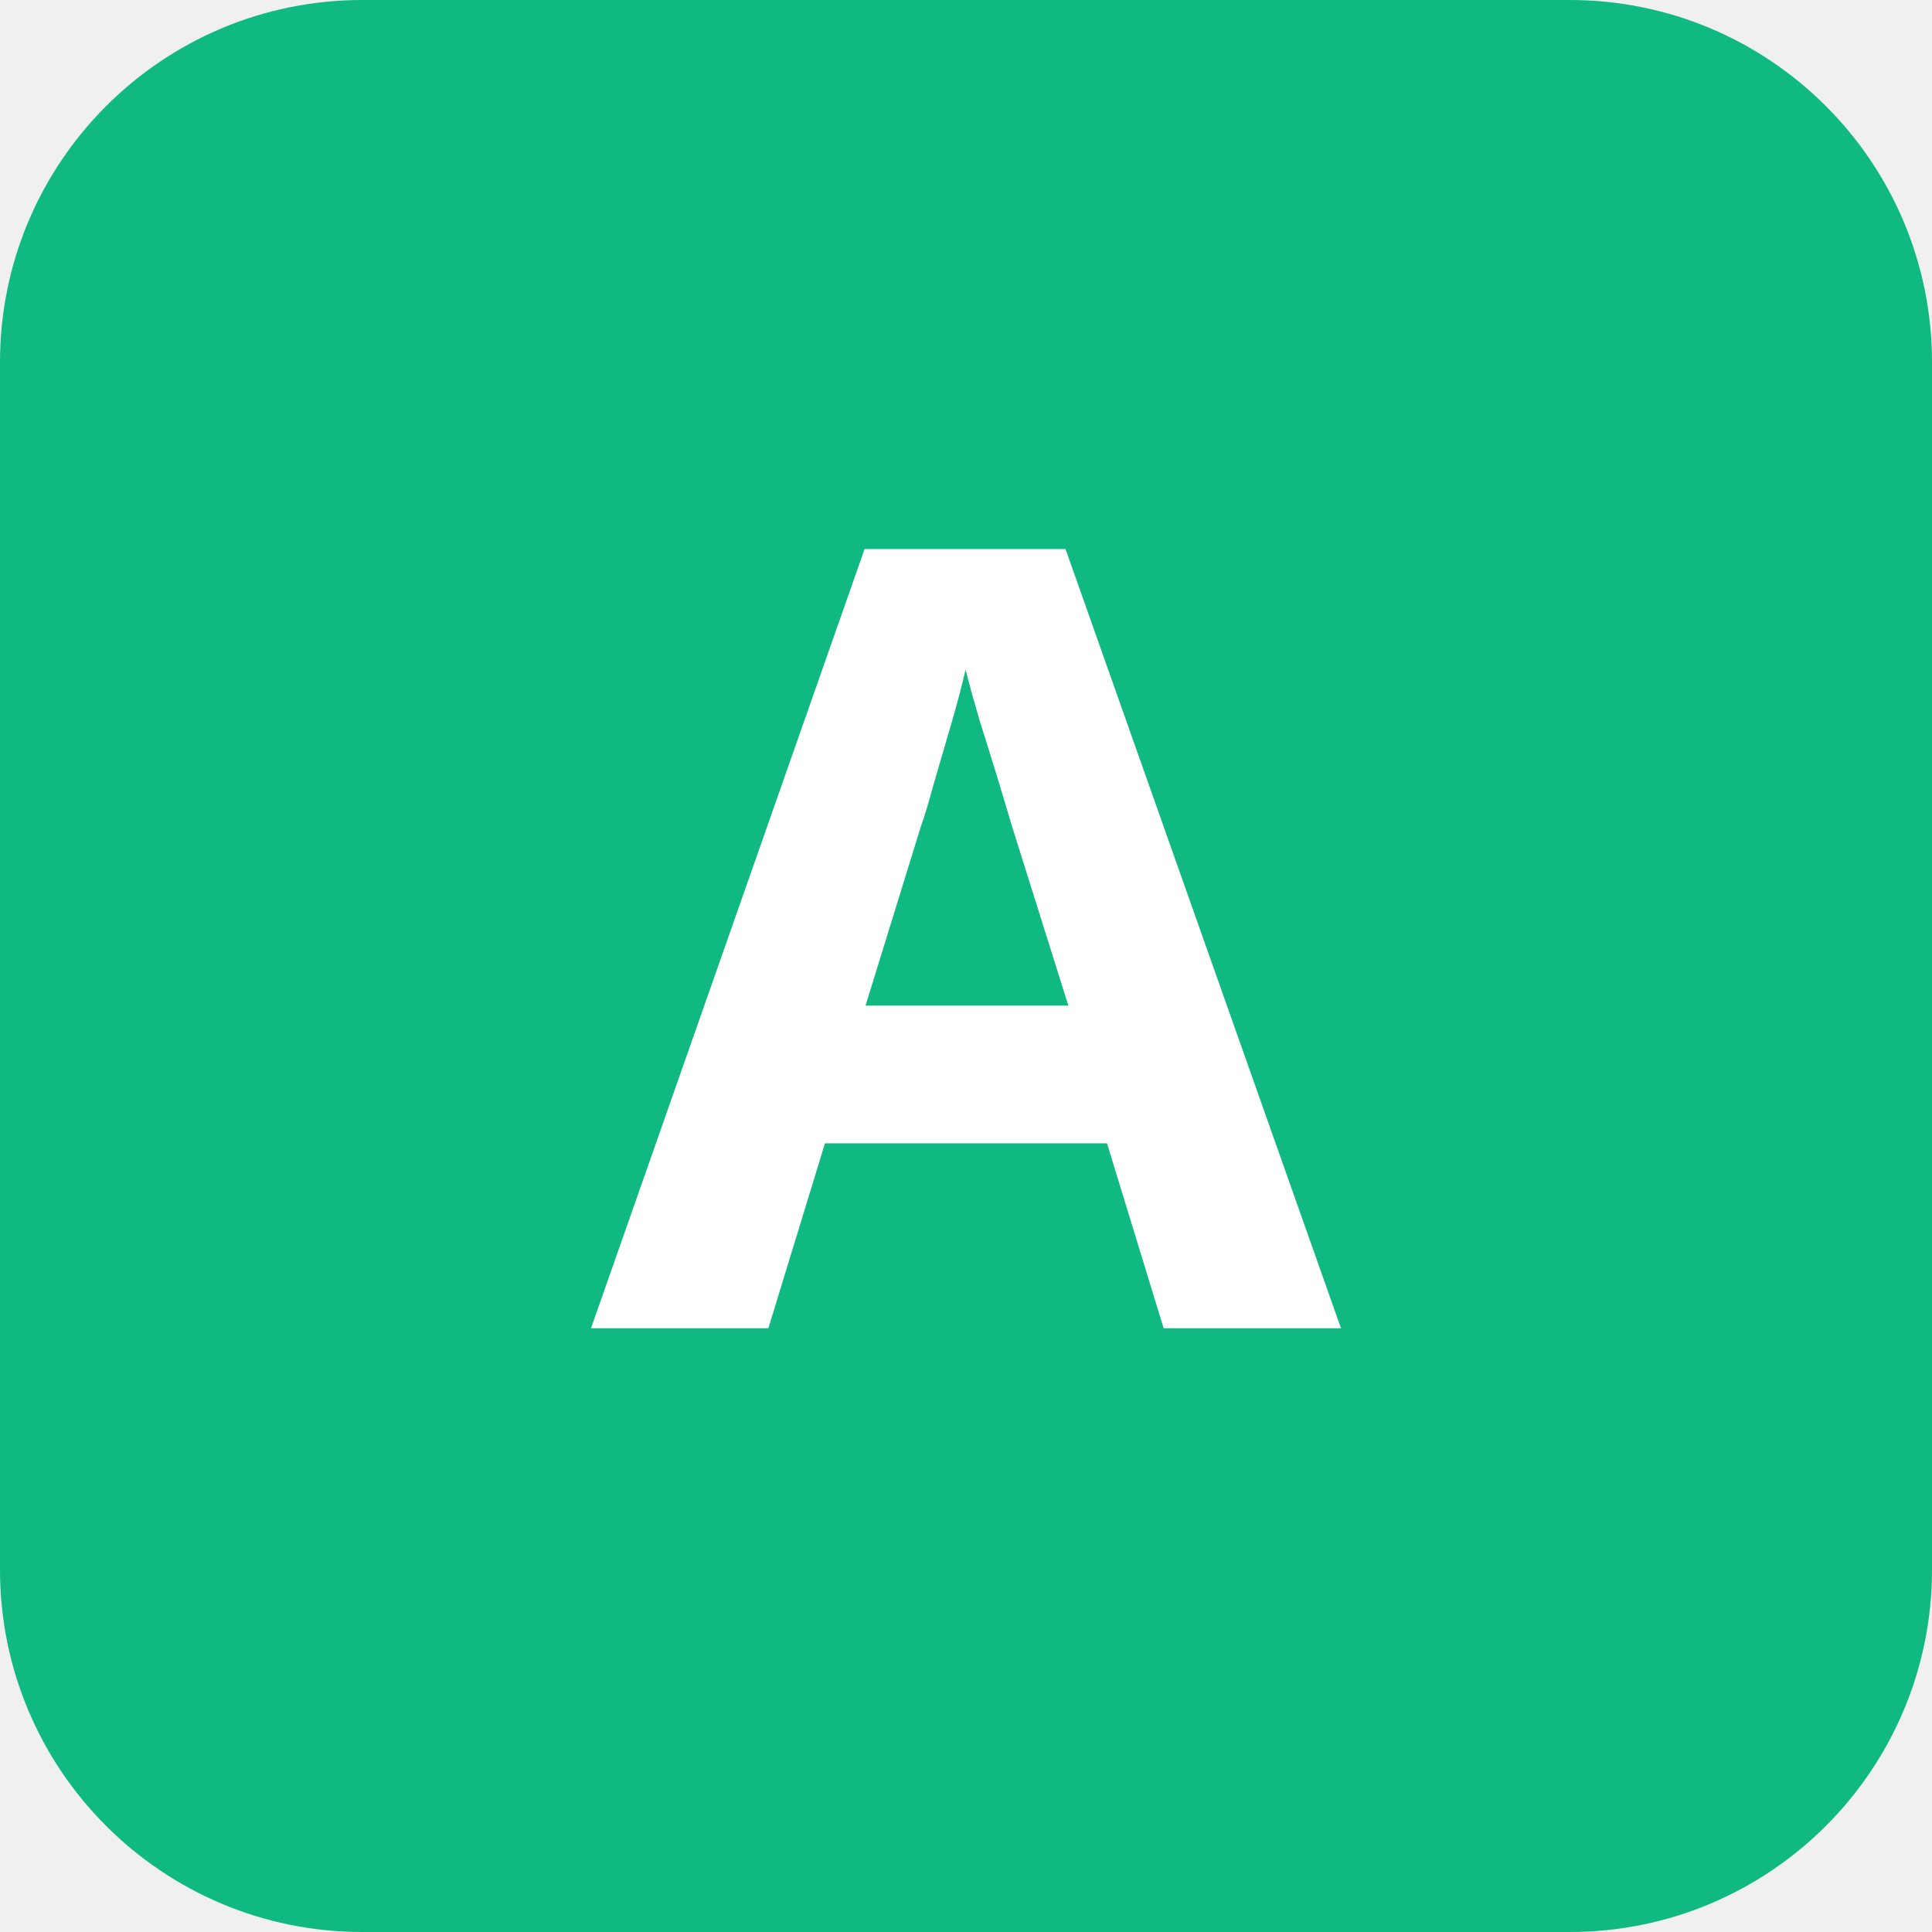
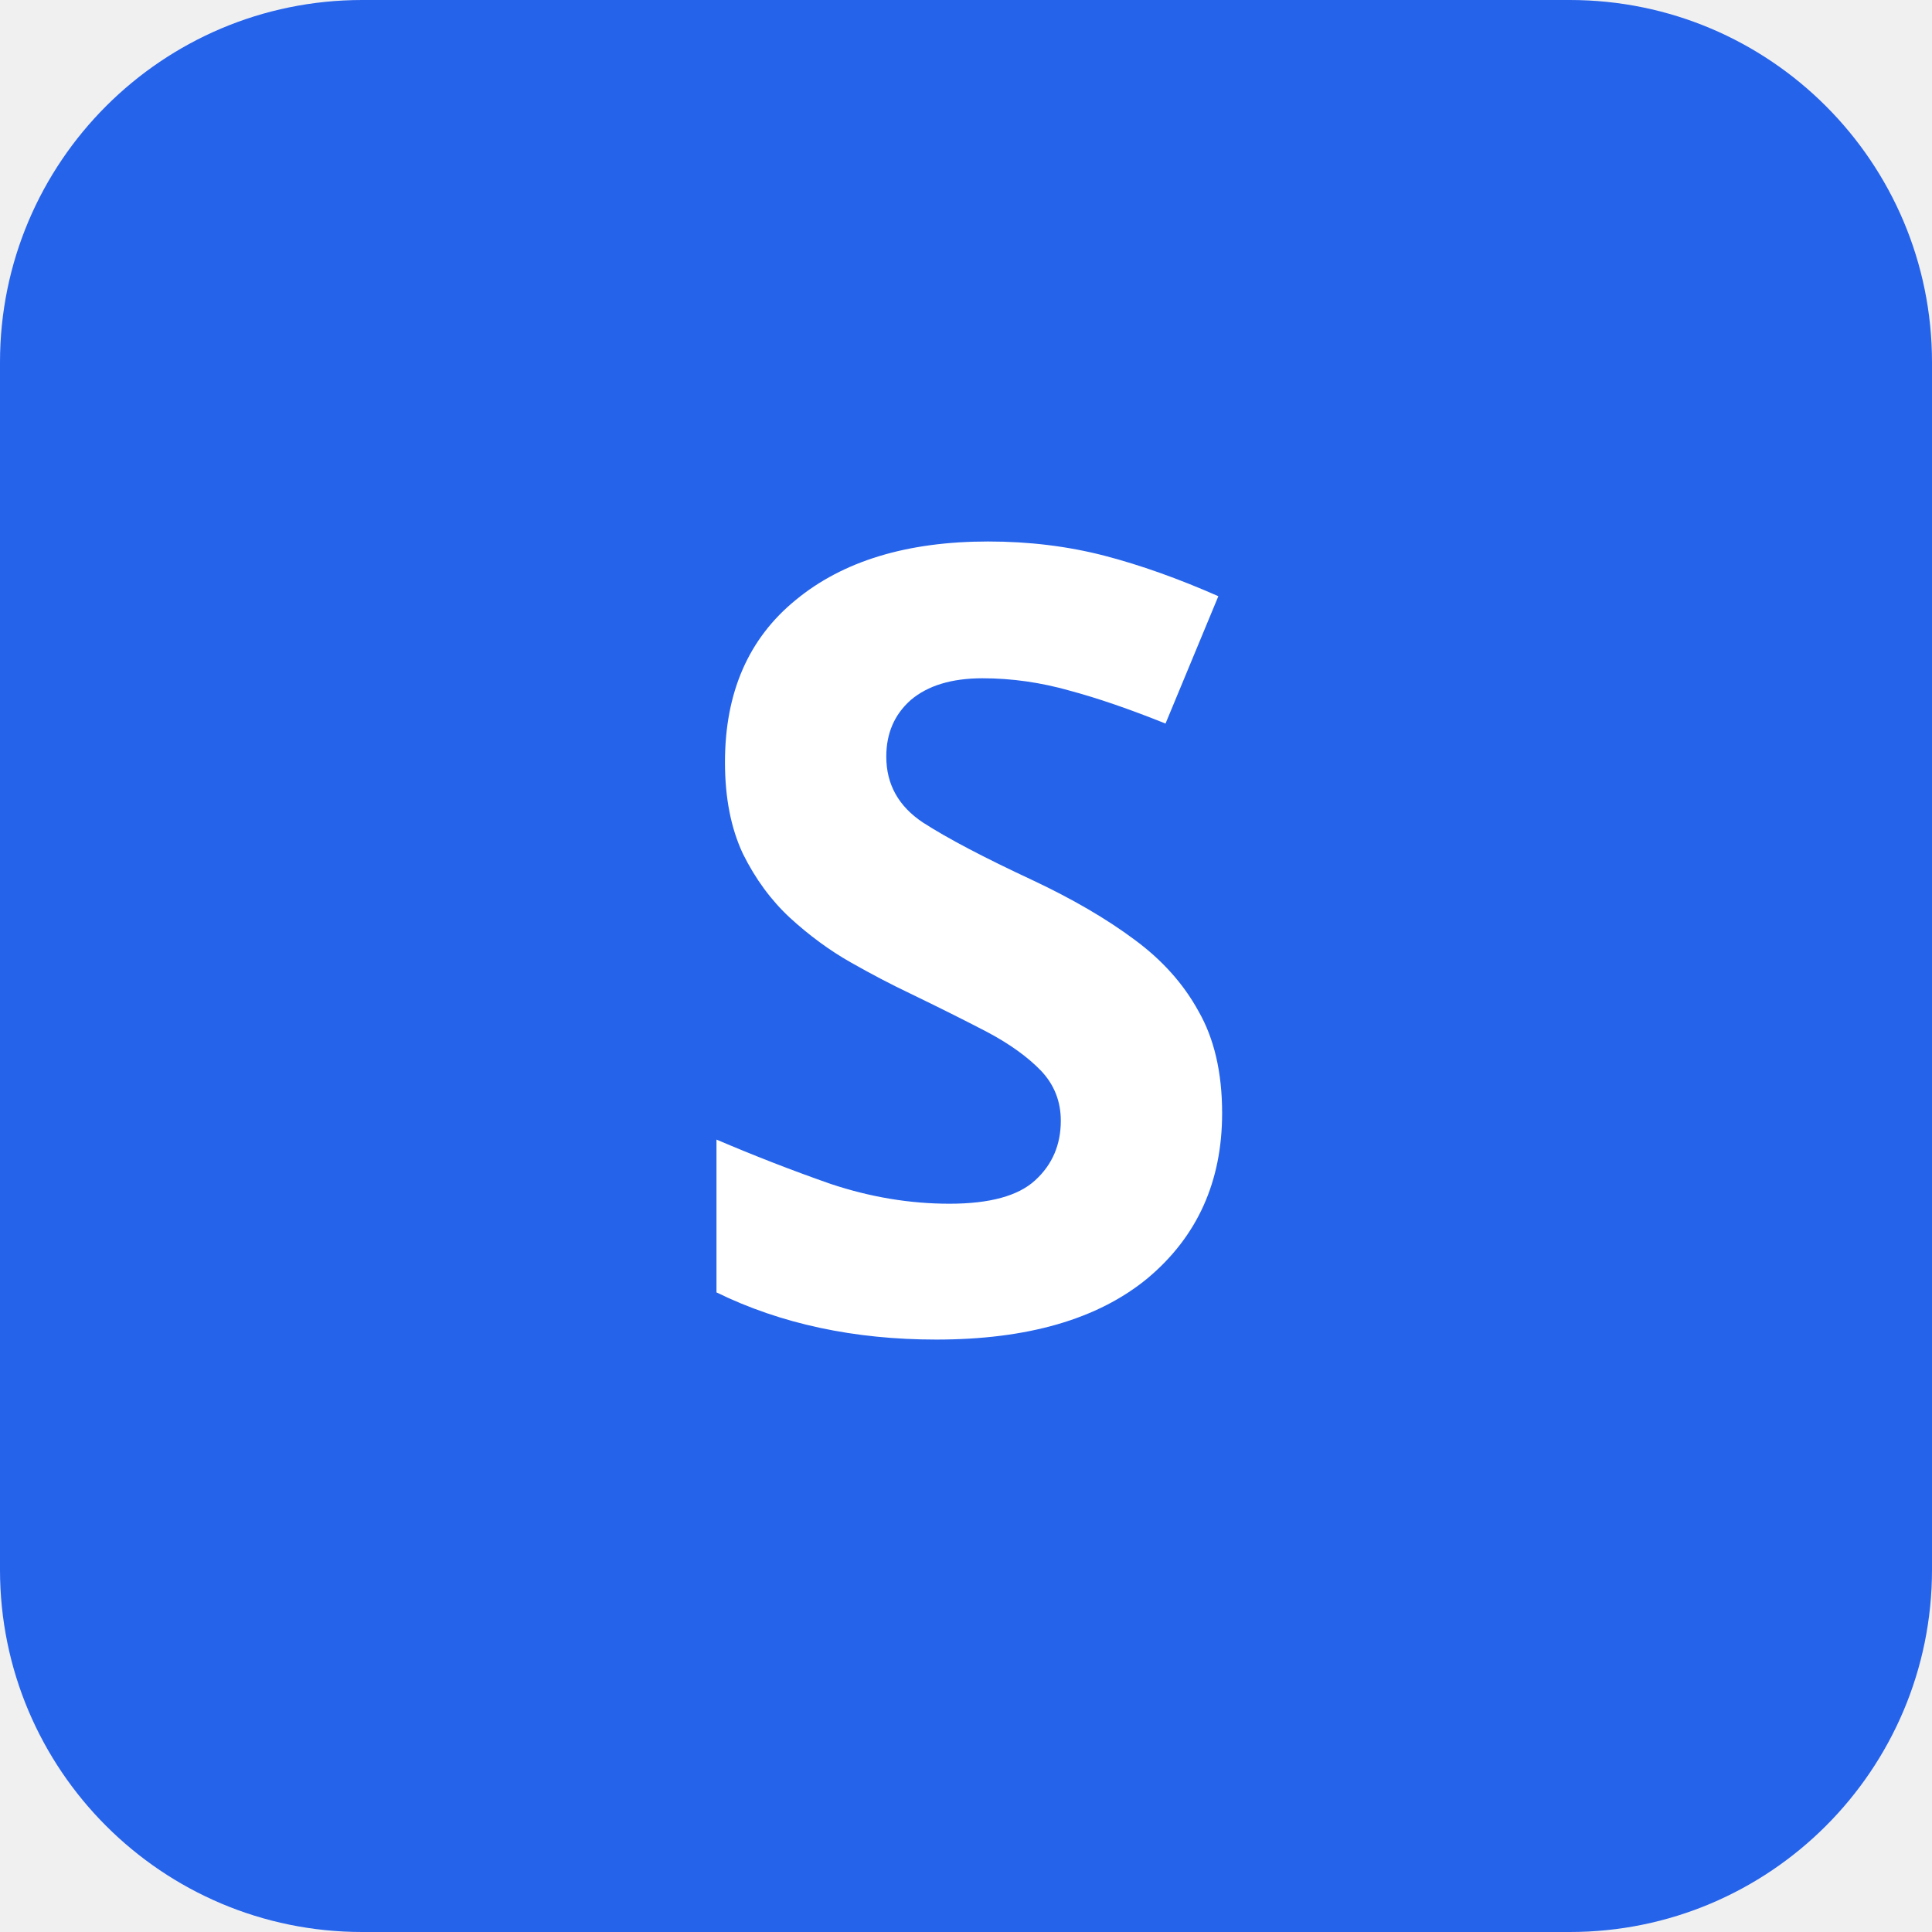
<svg xmlns="http://www.w3.org/2000/svg" viewBox="0 0 32 32">
-   <rect width="32" height="32" rx="6" fill="#10b981" />
-   <text x="16" y="22" text-anchor="middle" font-family="system-ui,sans-serif" font-size="18" font-weight="800" fill="white">A</text>
+   <rect width="32" height="32" rx="6" fill="#2563EB" />
+   <text x="16" y="22" text-anchor="middle" font-family="system-ui,sans-serif" font-size="18" font-weight="800" fill="white">S</text>
</svg>
